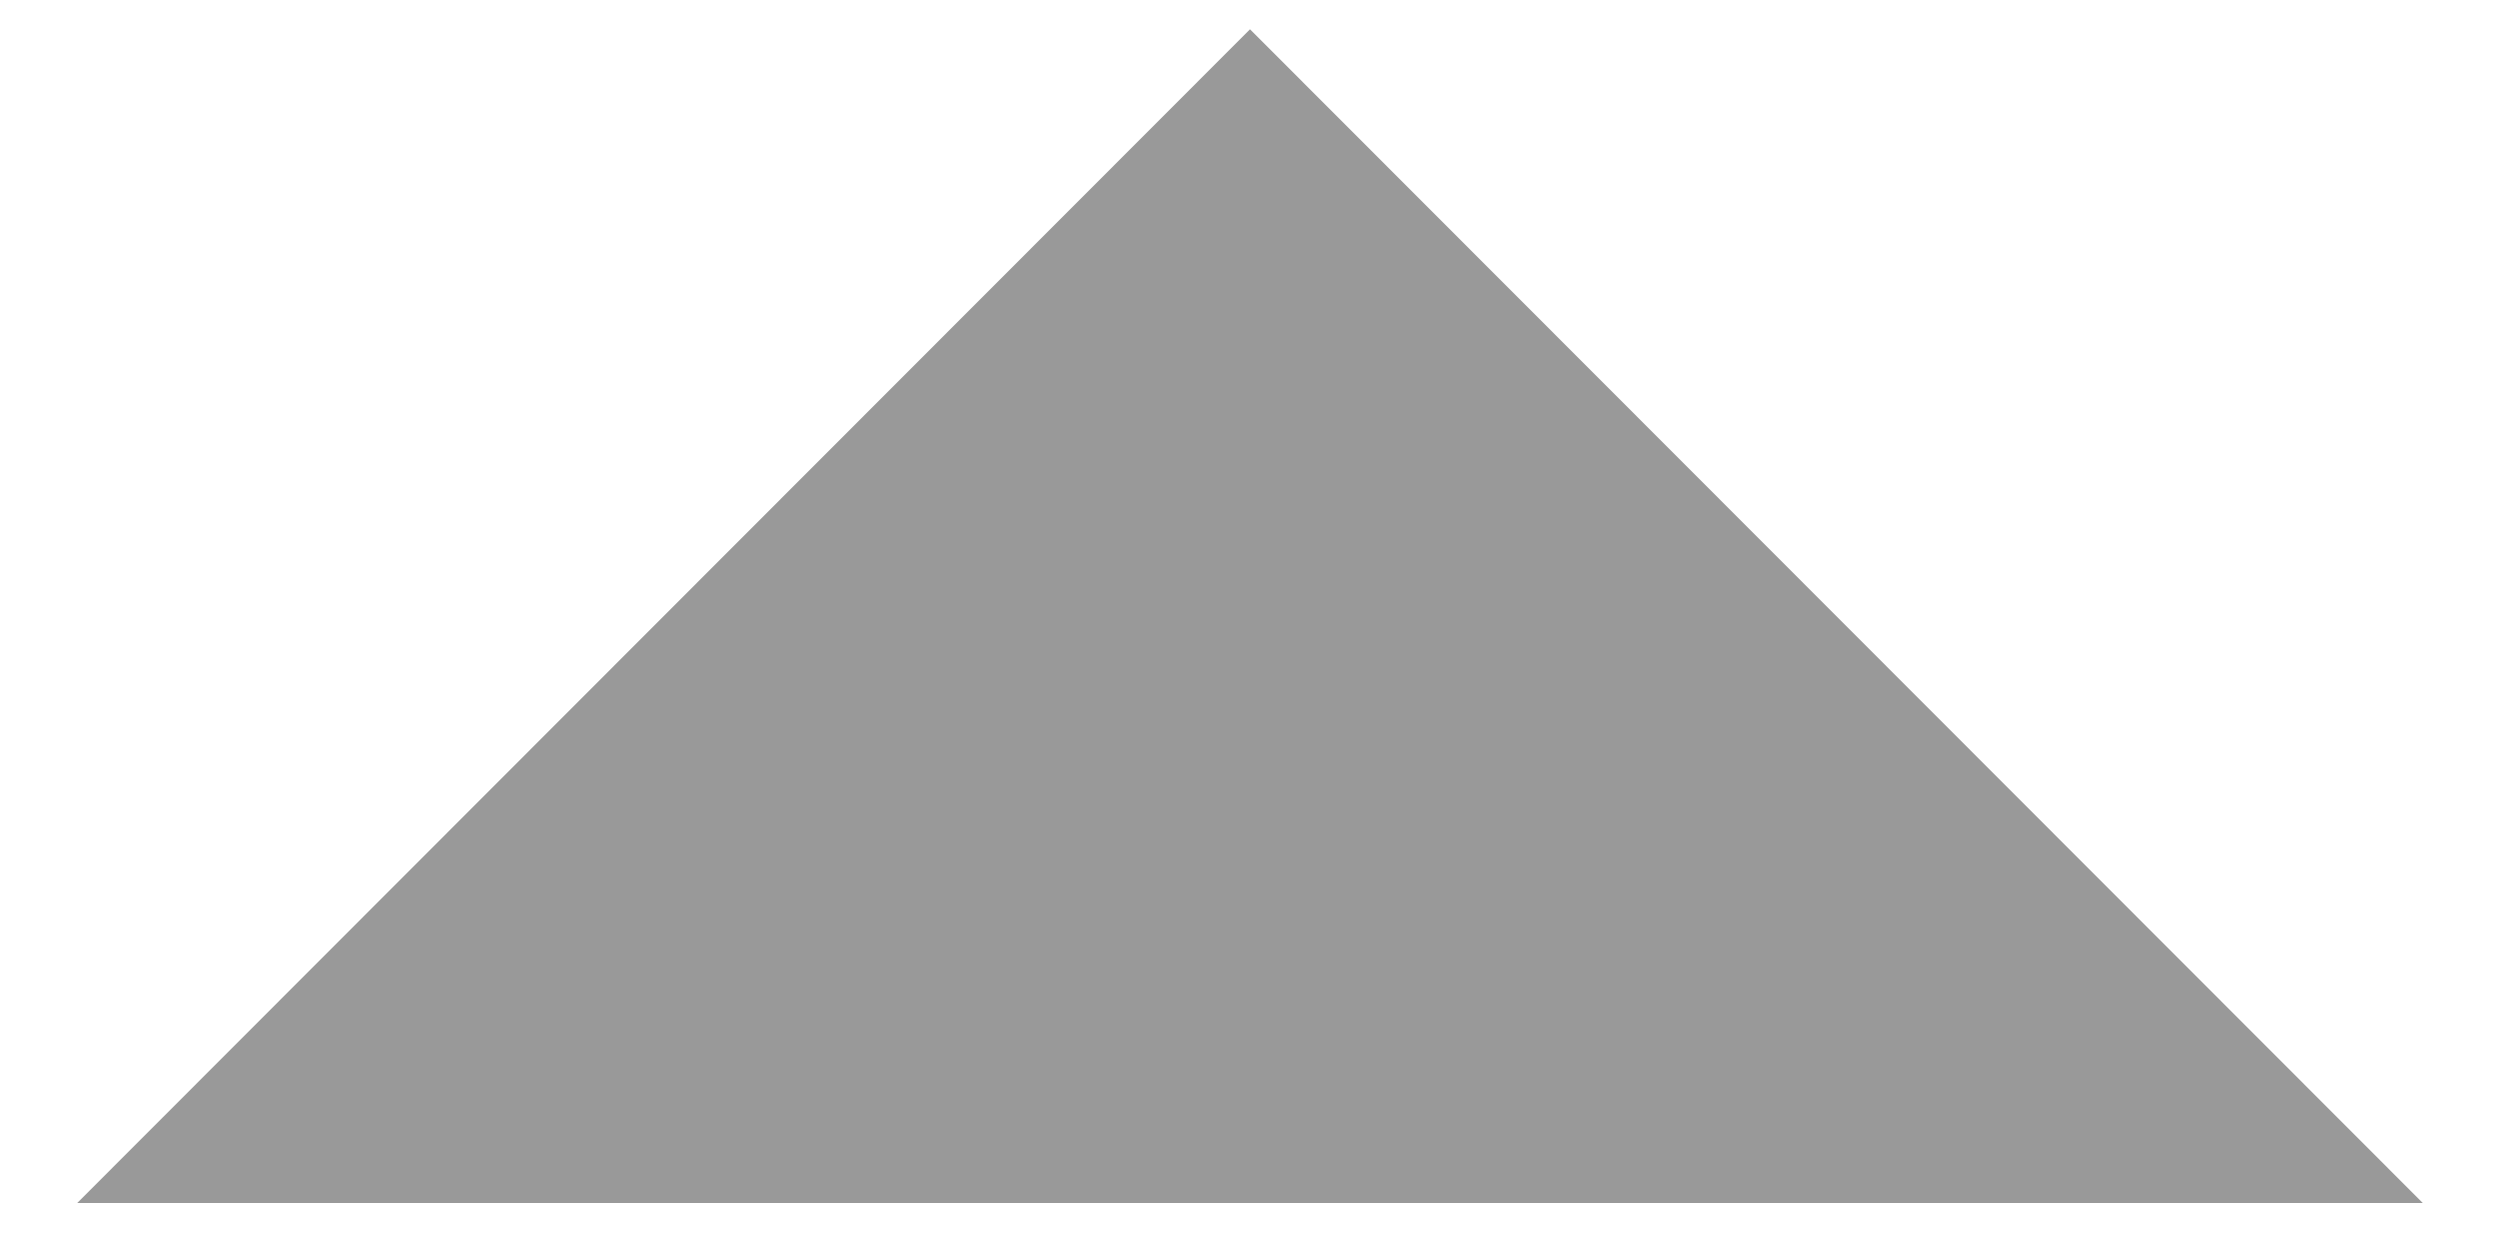
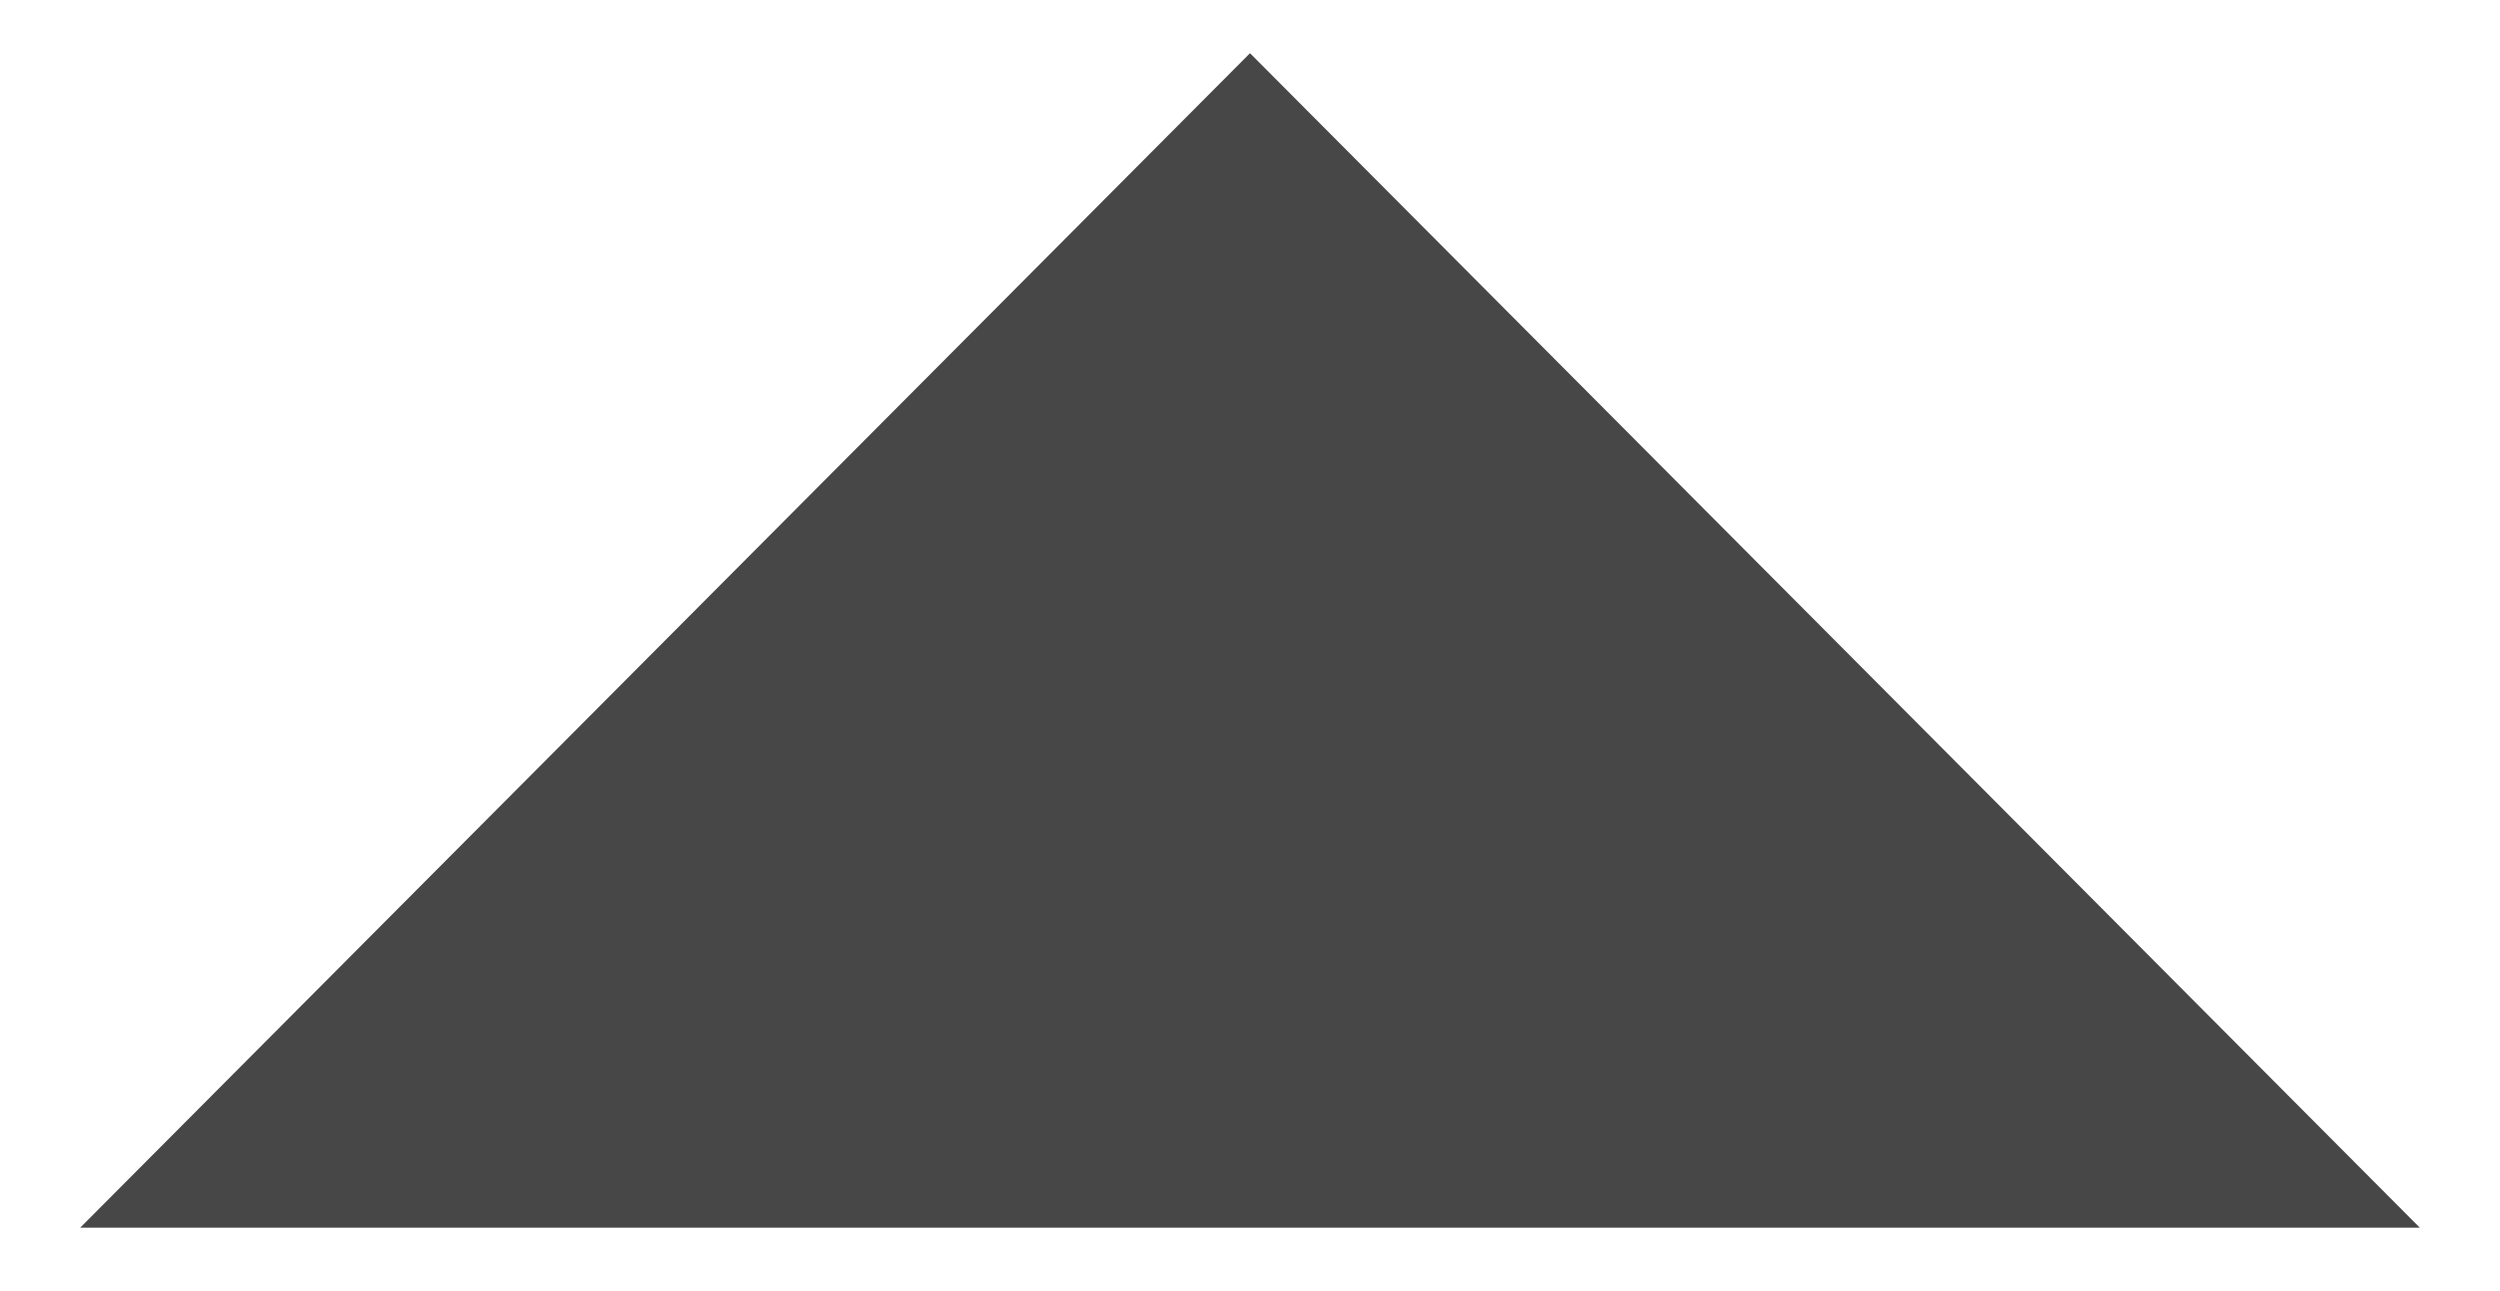
- <svg xmlns="http://www.w3.org/2000/svg" version="1.1" x="0px" y="0px" viewBox="0 0 29.24 14.62" style="enable-background:new 0 0 29.24 14.62;" xml:space="preserve">
+ <svg xmlns="http://www.w3.org/2000/svg" version="1.1" id="Layer_1" x="0px" y="0px" viewBox="0 0 56 28.9" style="enable-background:new 0 0 56 28.9;" xml:space="preserve">
  <style type="text/css">
- 	.st0{fill:#999999;stroke:#999999;stroke-miterlimit:10;}
+ 	.st0{fill:#474747;stroke:#474747;stroke-miterlimit:10;}
	.st1{display:none;}
- 	.st2{display:inline;fill:#999999;stroke:#999999;stroke-miterlimit:10;}
+ 	.st2{display:inline;fill:none;stroke:#CCCCCC;stroke-miterlimit:10;}
</style>
-   <g id="Layer_1">
-     <polygon class="st0" points="2.11,13.57 14.62,1.05 27.13,13.57  " />
+   <g id="upvote">
+     <polygon class="st0" points="3,27 28,1.9 53,27  " />
  </g>
-   <g id="Layer_1_copy" class="st1">
-     <polygon class="st2" points="2.11,1.05 14.62,13.57 27.13,1.05  " />
+   <g id="downvote" class="st1">
+     <polygon class="st2" points="15.5,8.2 28,20.7 40.5,8.2  " />
  </g>
</svg>
